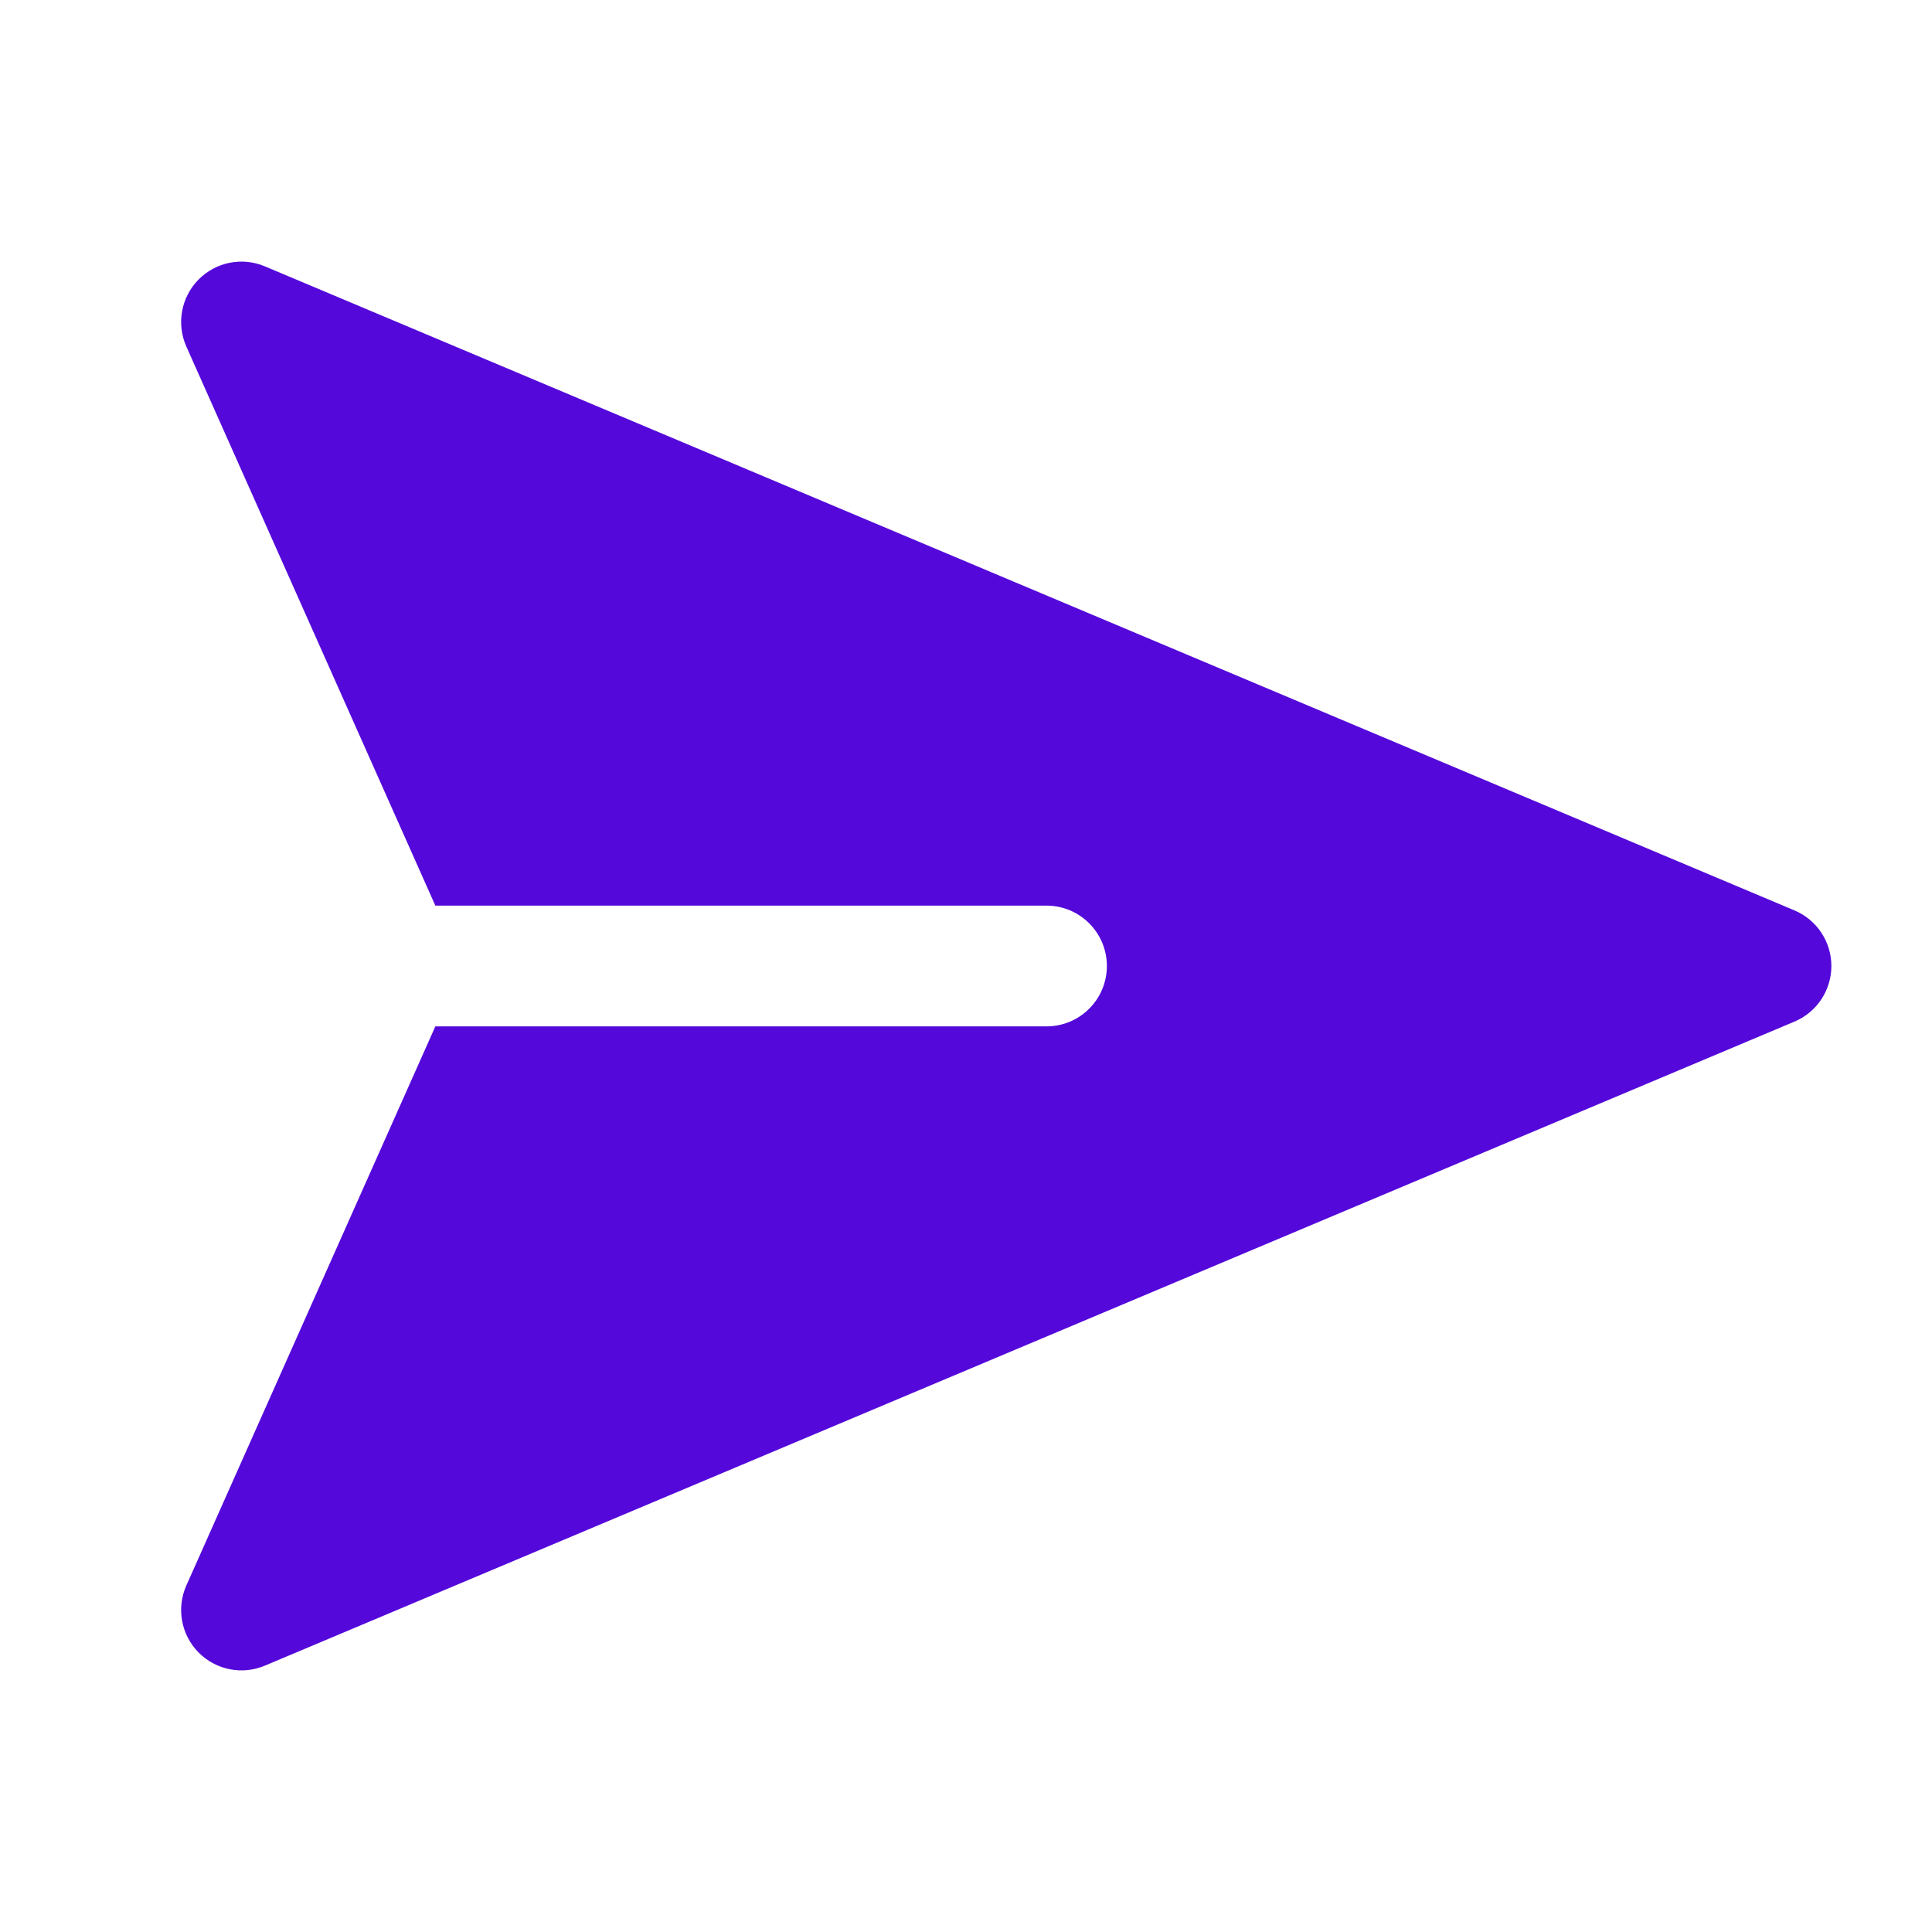
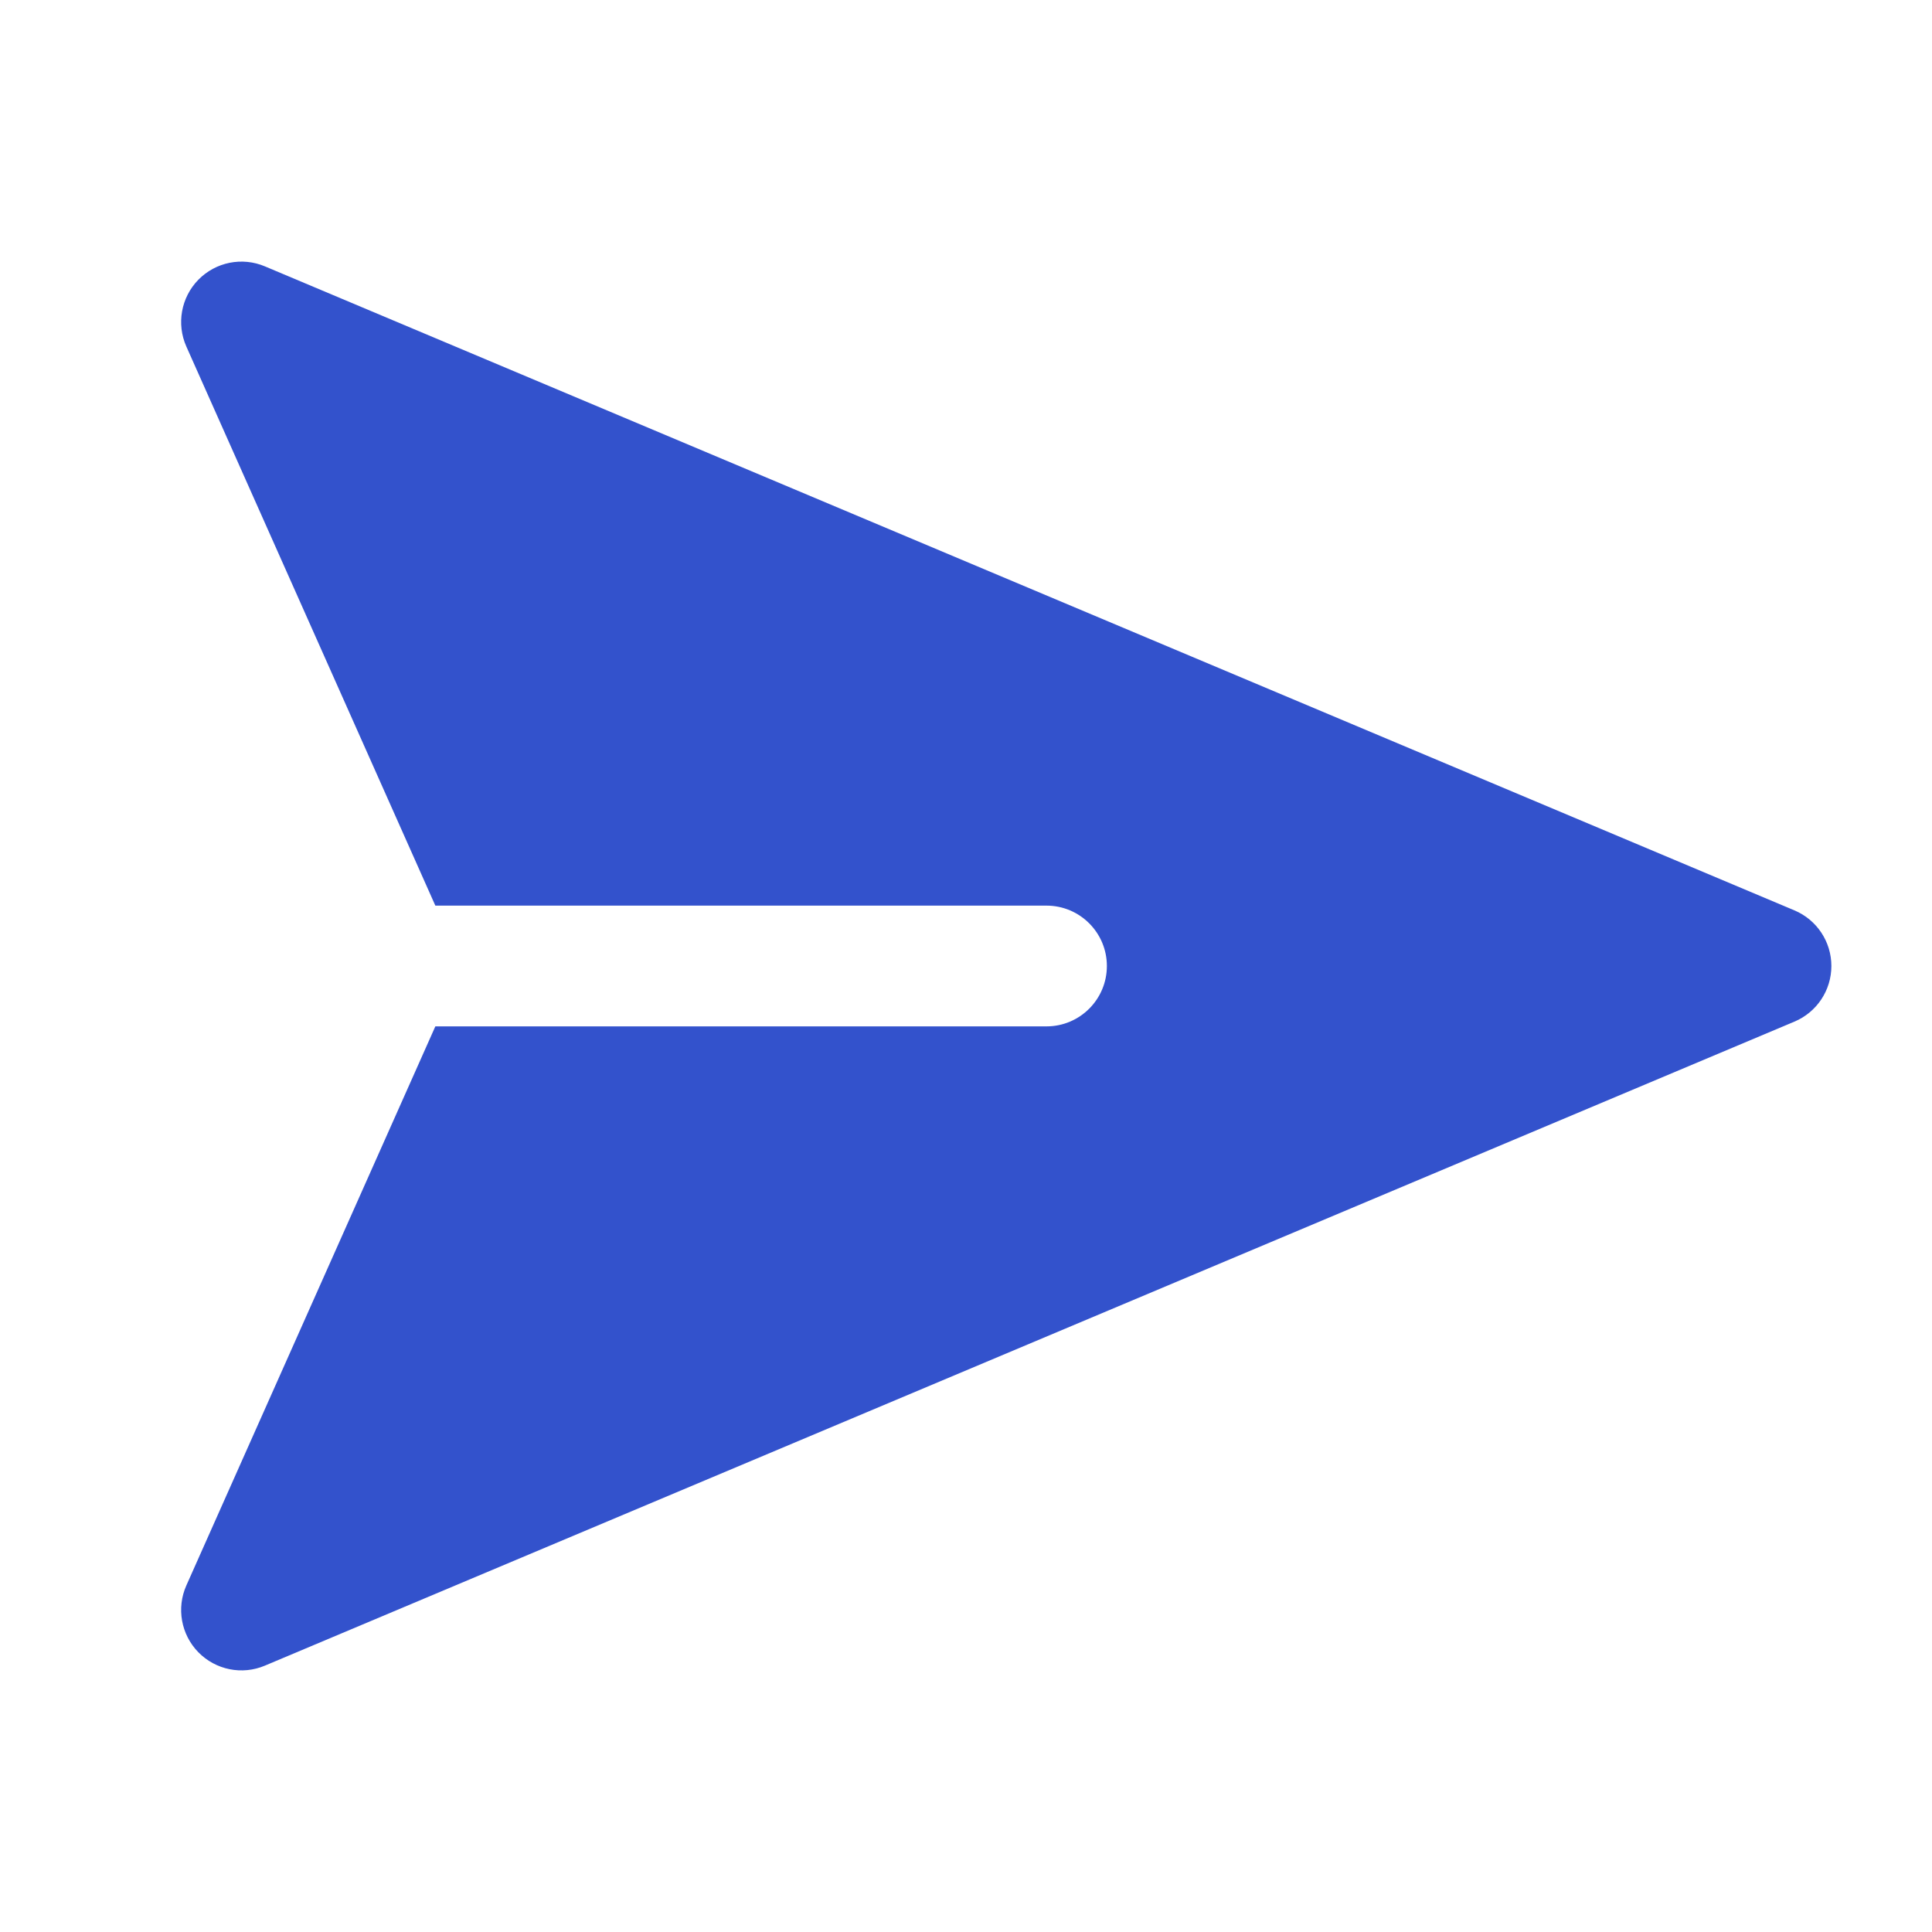
- <svg xmlns="http://www.w3.org/2000/svg" width="24" height="24" viewBox="0 0 24 24" fill="none" color="#5409DA">
+ <svg xmlns="http://www.w3.org/2000/svg" width="24" height="24" viewBox="0 0 24 24" fill="none" color="#3352CC">
  <path fill-rule="evenodd" clip-rule="evenodd" d="M3.291 3.309C3.007 3.189 2.68 3.255 2.464 3.475C2.249 3.695 2.19 4.024 2.315 4.305L5.408 11.25H13C13.414 11.25 13.75 11.586 13.75 12C13.75 12.414 13.414 12.75 13 12.75H5.408L2.315 19.695C2.19 19.976 2.249 20.305 2.464 20.525C2.68 20.745 3.007 20.811 3.291 20.691L22.291 12.691C22.569 12.574 22.75 12.302 22.75 12C22.75 11.698 22.569 11.426 22.291 11.309L3.291 3.309Z" fill="currentColor" />
</svg>
